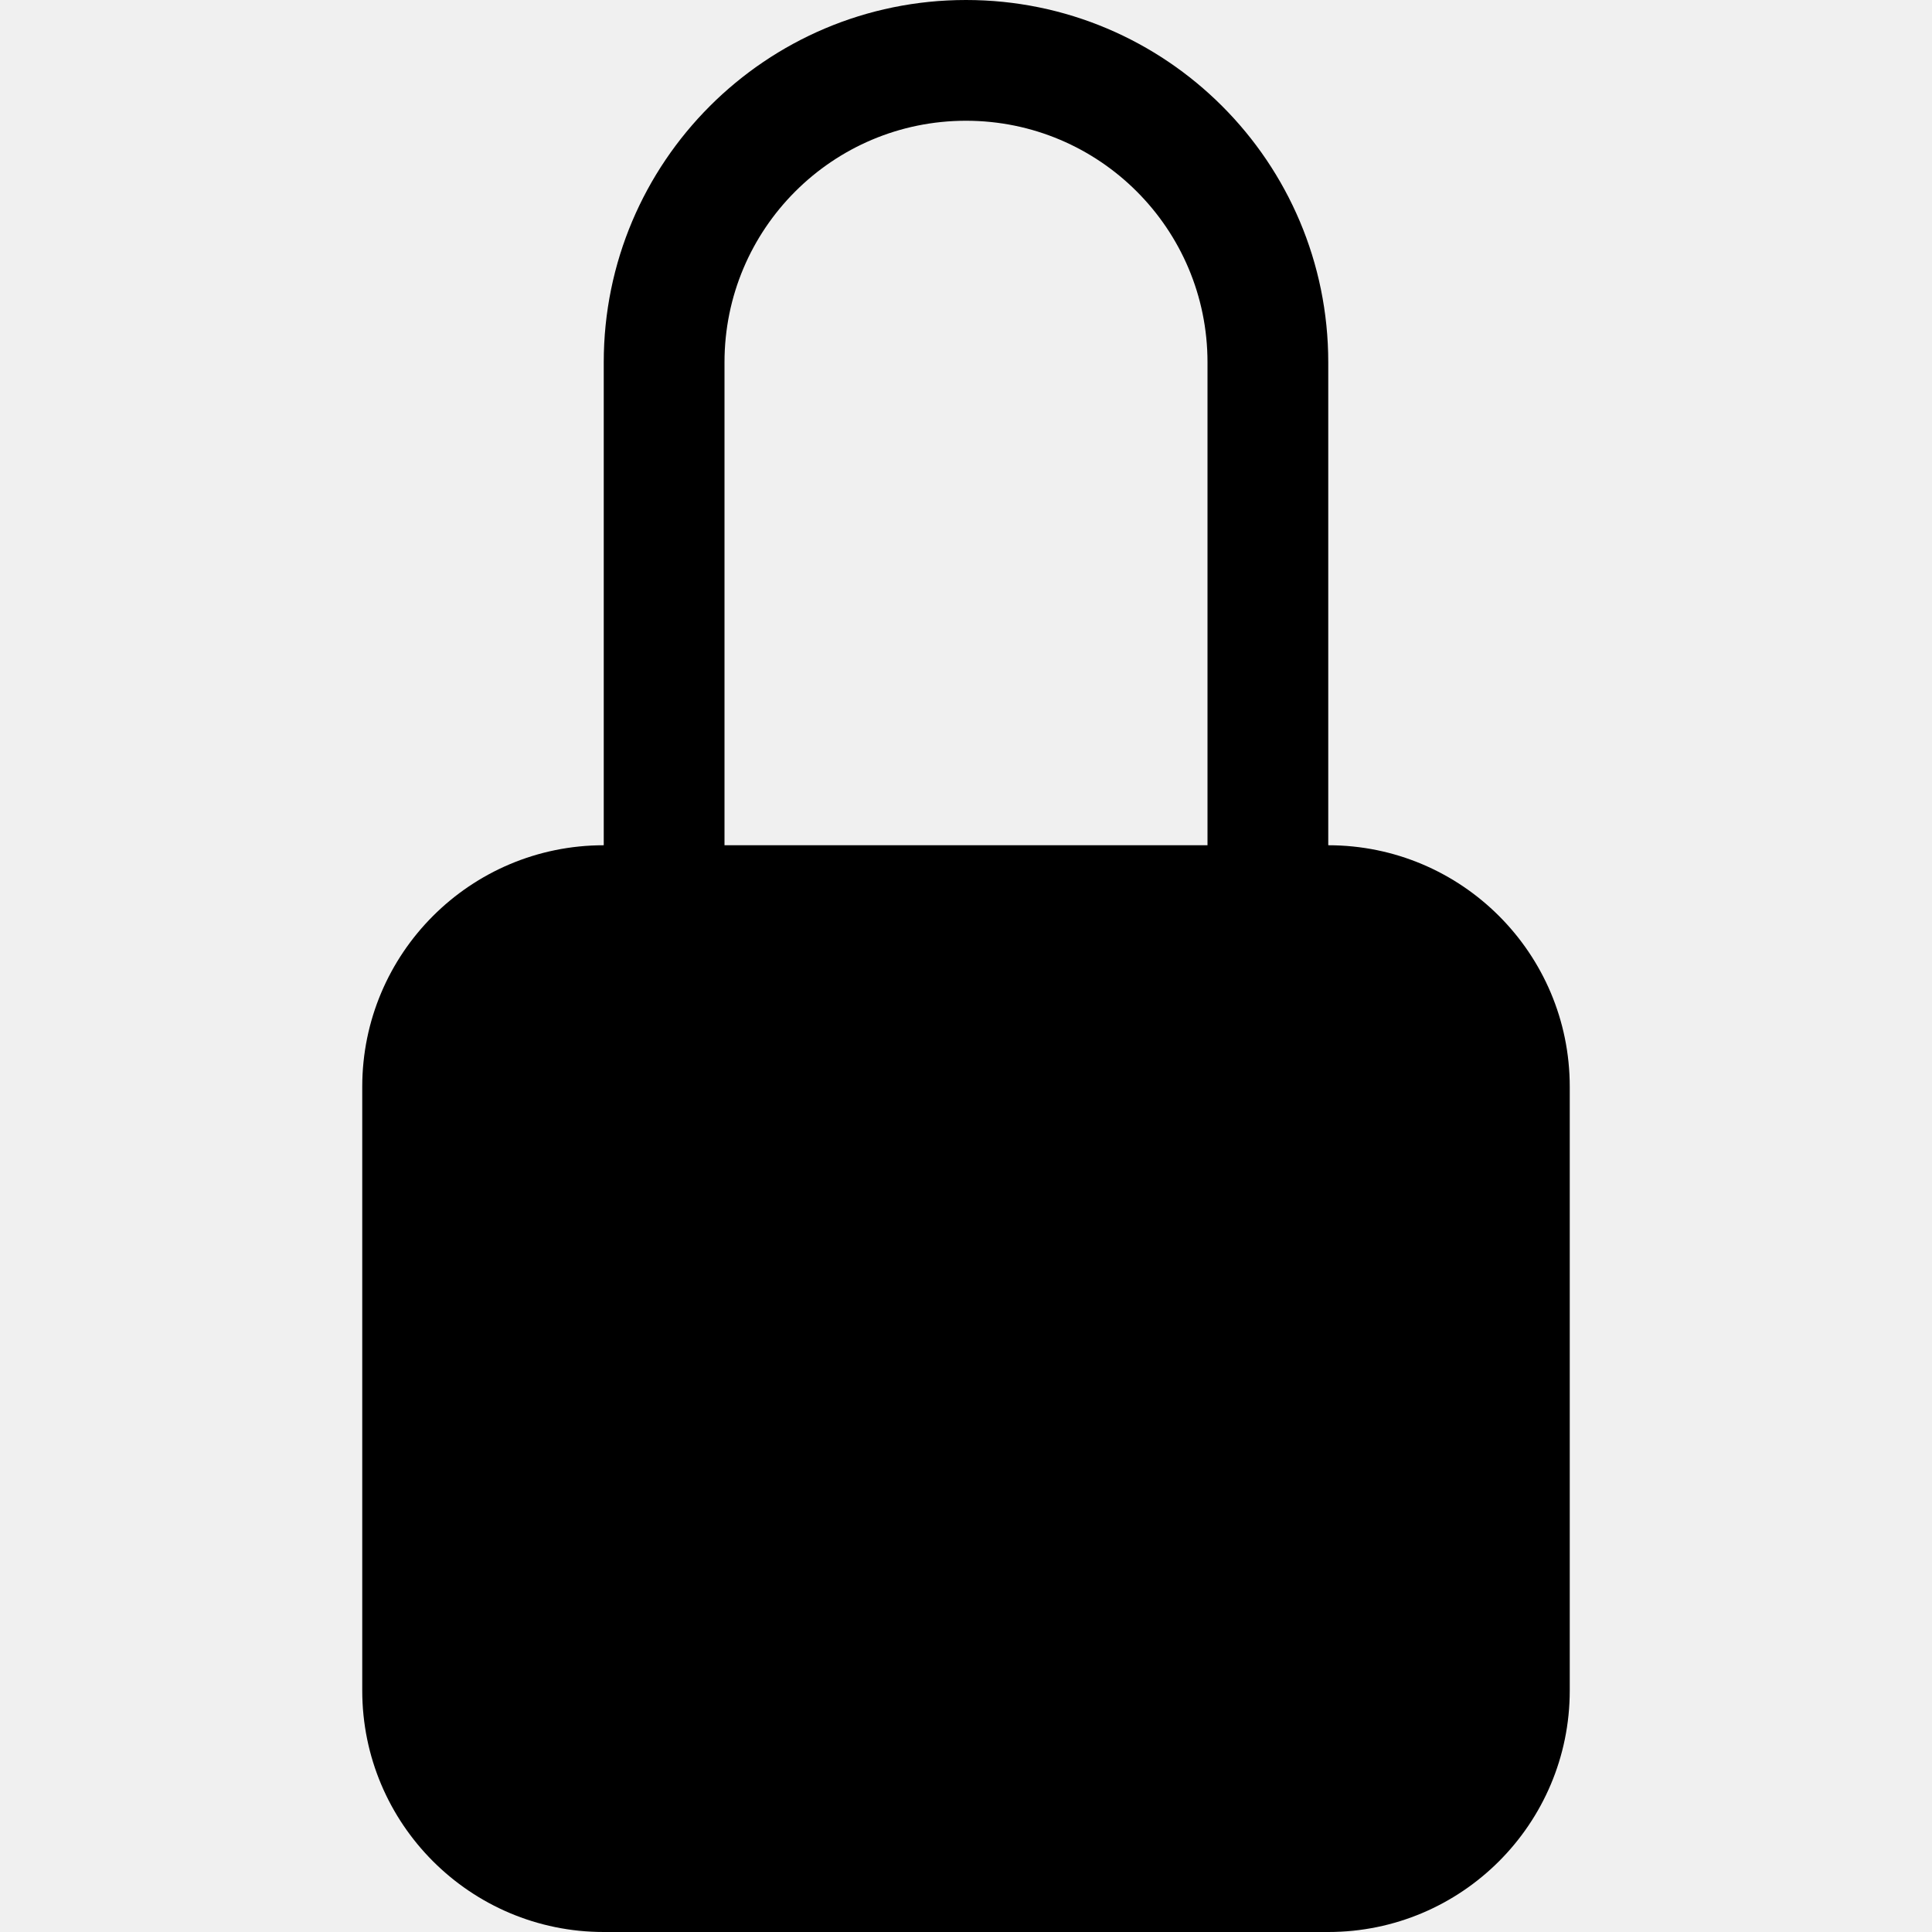
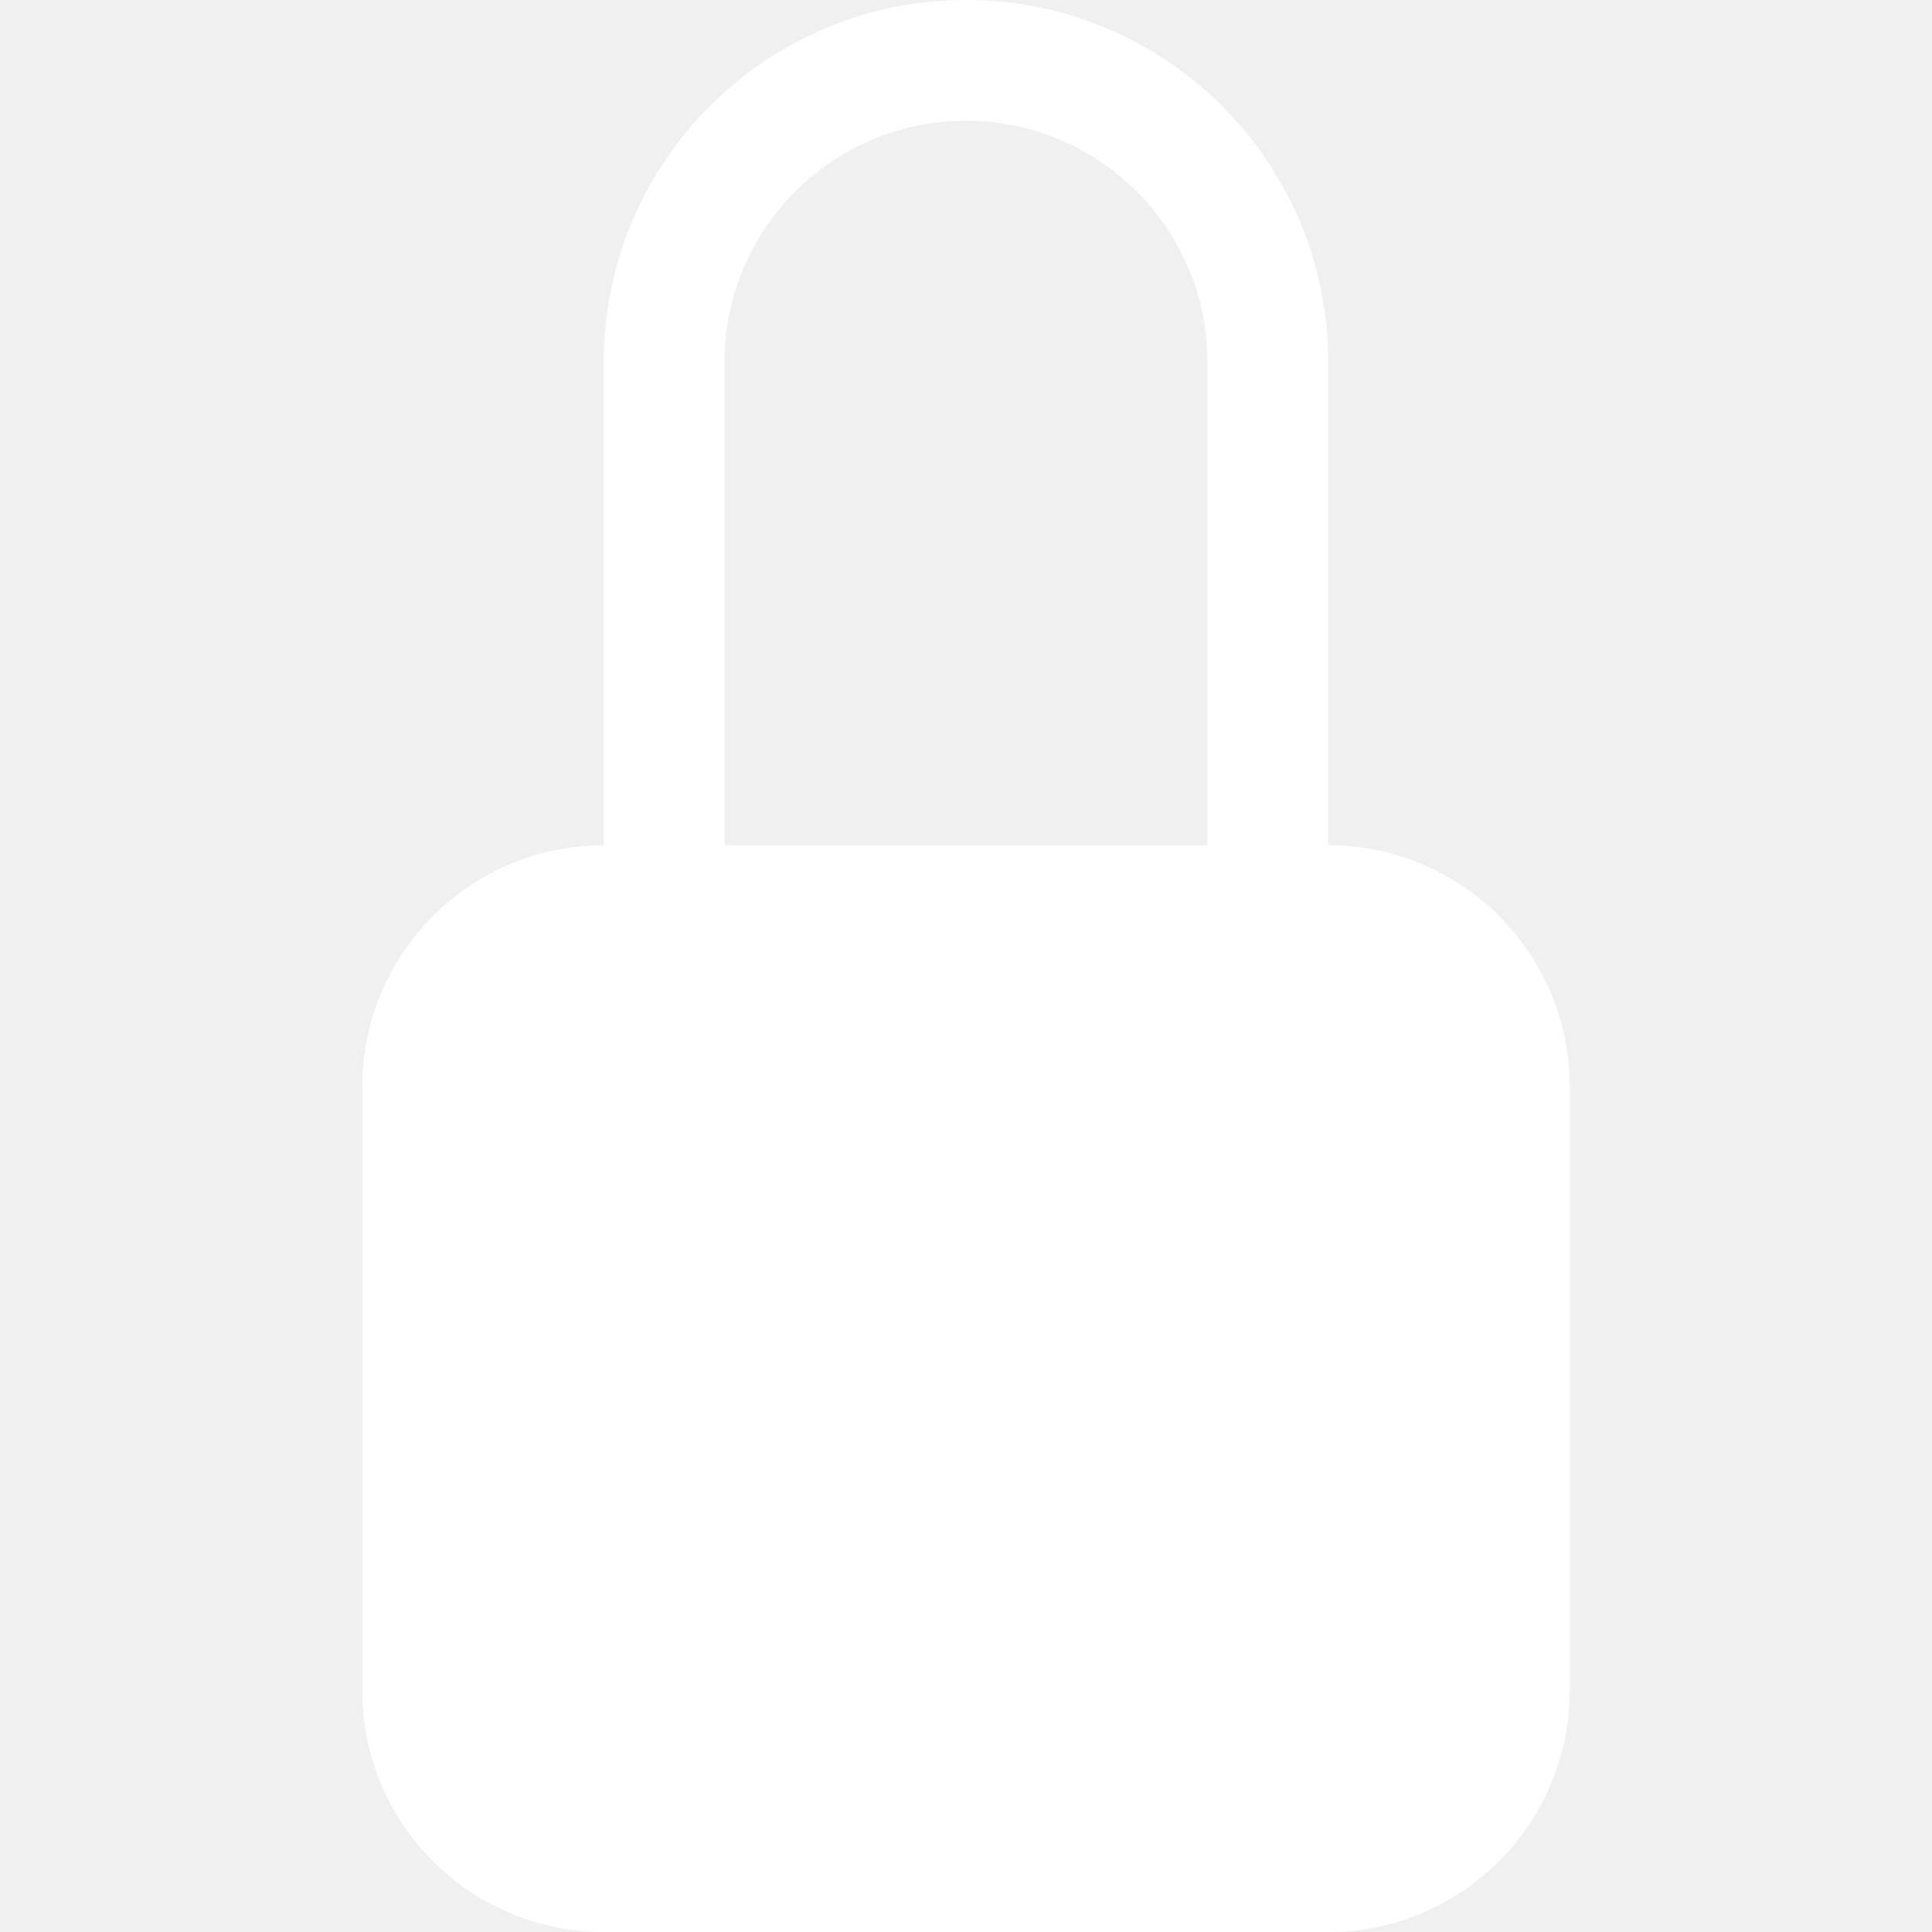
- <svg xmlns="http://www.w3.org/2000/svg" width="15" height="15" fill="currentColor" class="bi bi-lock-fill" viewBox="0 0 16 16">
+ <svg xmlns="http://www.w3.org/2000/svg" width="18" height="18" fill="#fff" class="bi bi-lock-fill" viewBox="0 0 16 16">
  <path d="M8 1a2 2 0 0 1 2 2v4H6V3a2 2 0 0 1 2-2m3 6V3a3 3 0 0 0-6 0v4a2 2 0 0 0-2 2v5a2 2 0 0 0 2 2h6a2 2 0 0 0 2-2V9a2 2 0 0 0-2-2" />
</svg>
